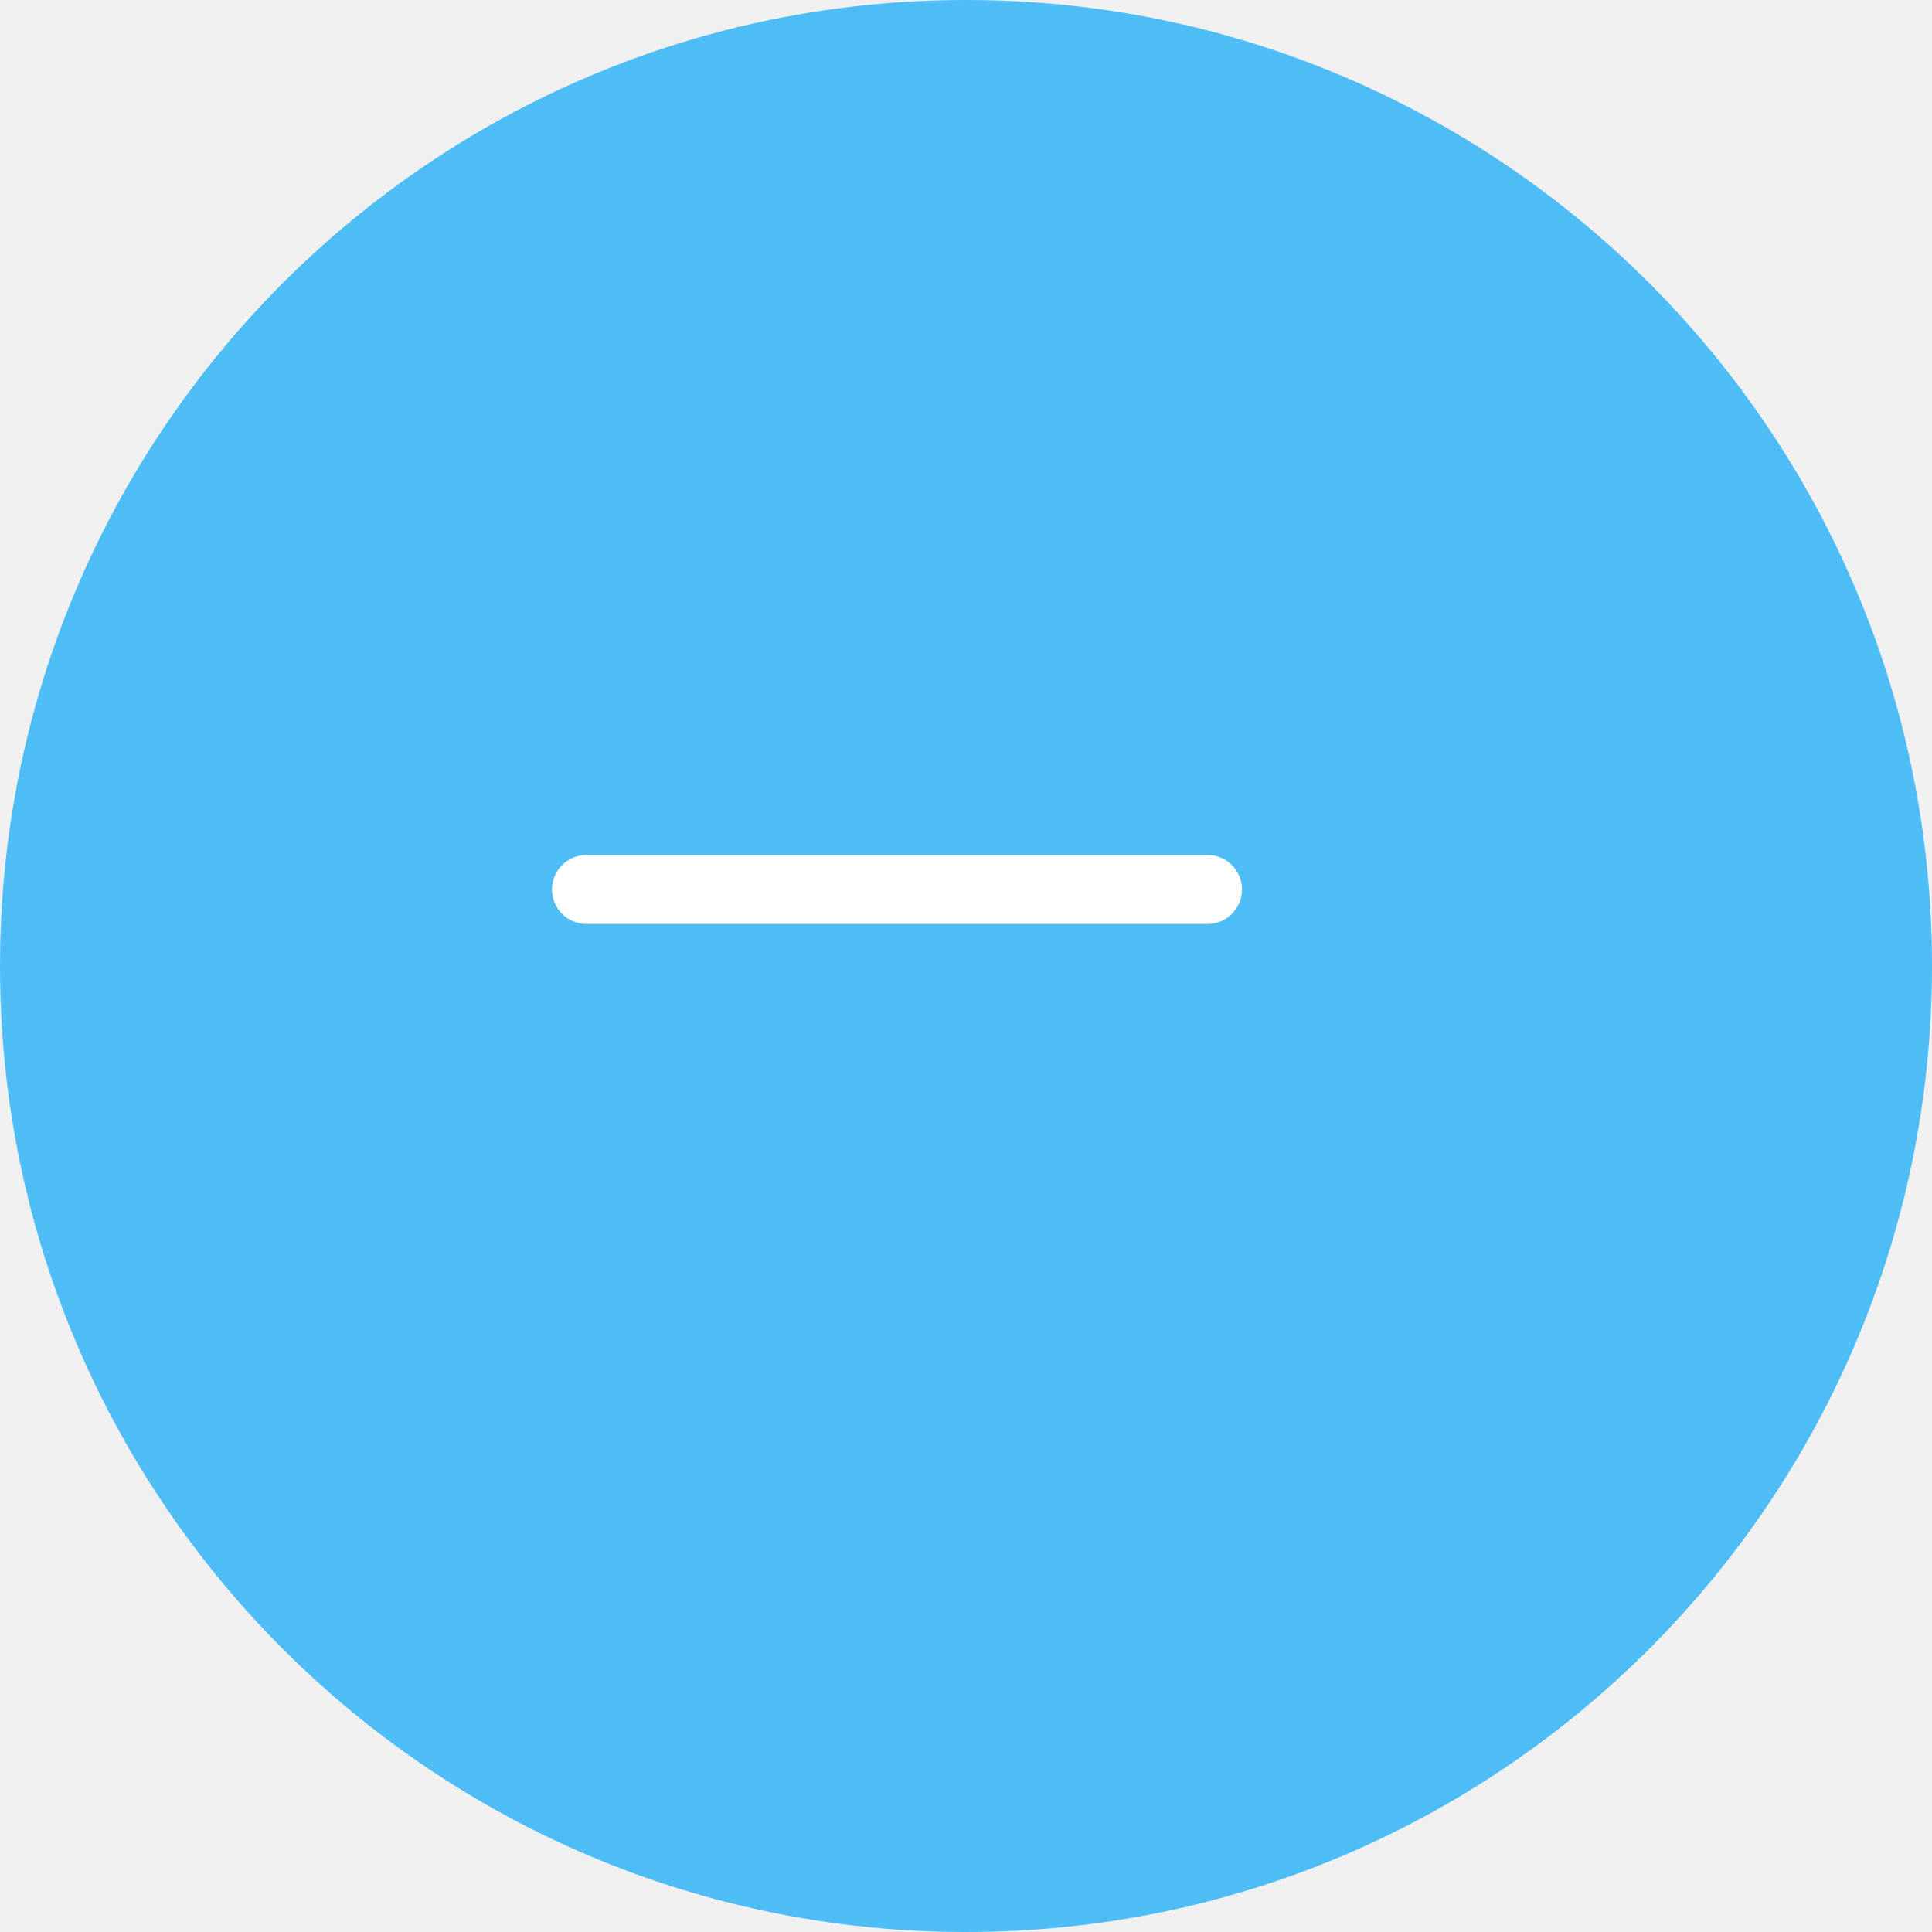
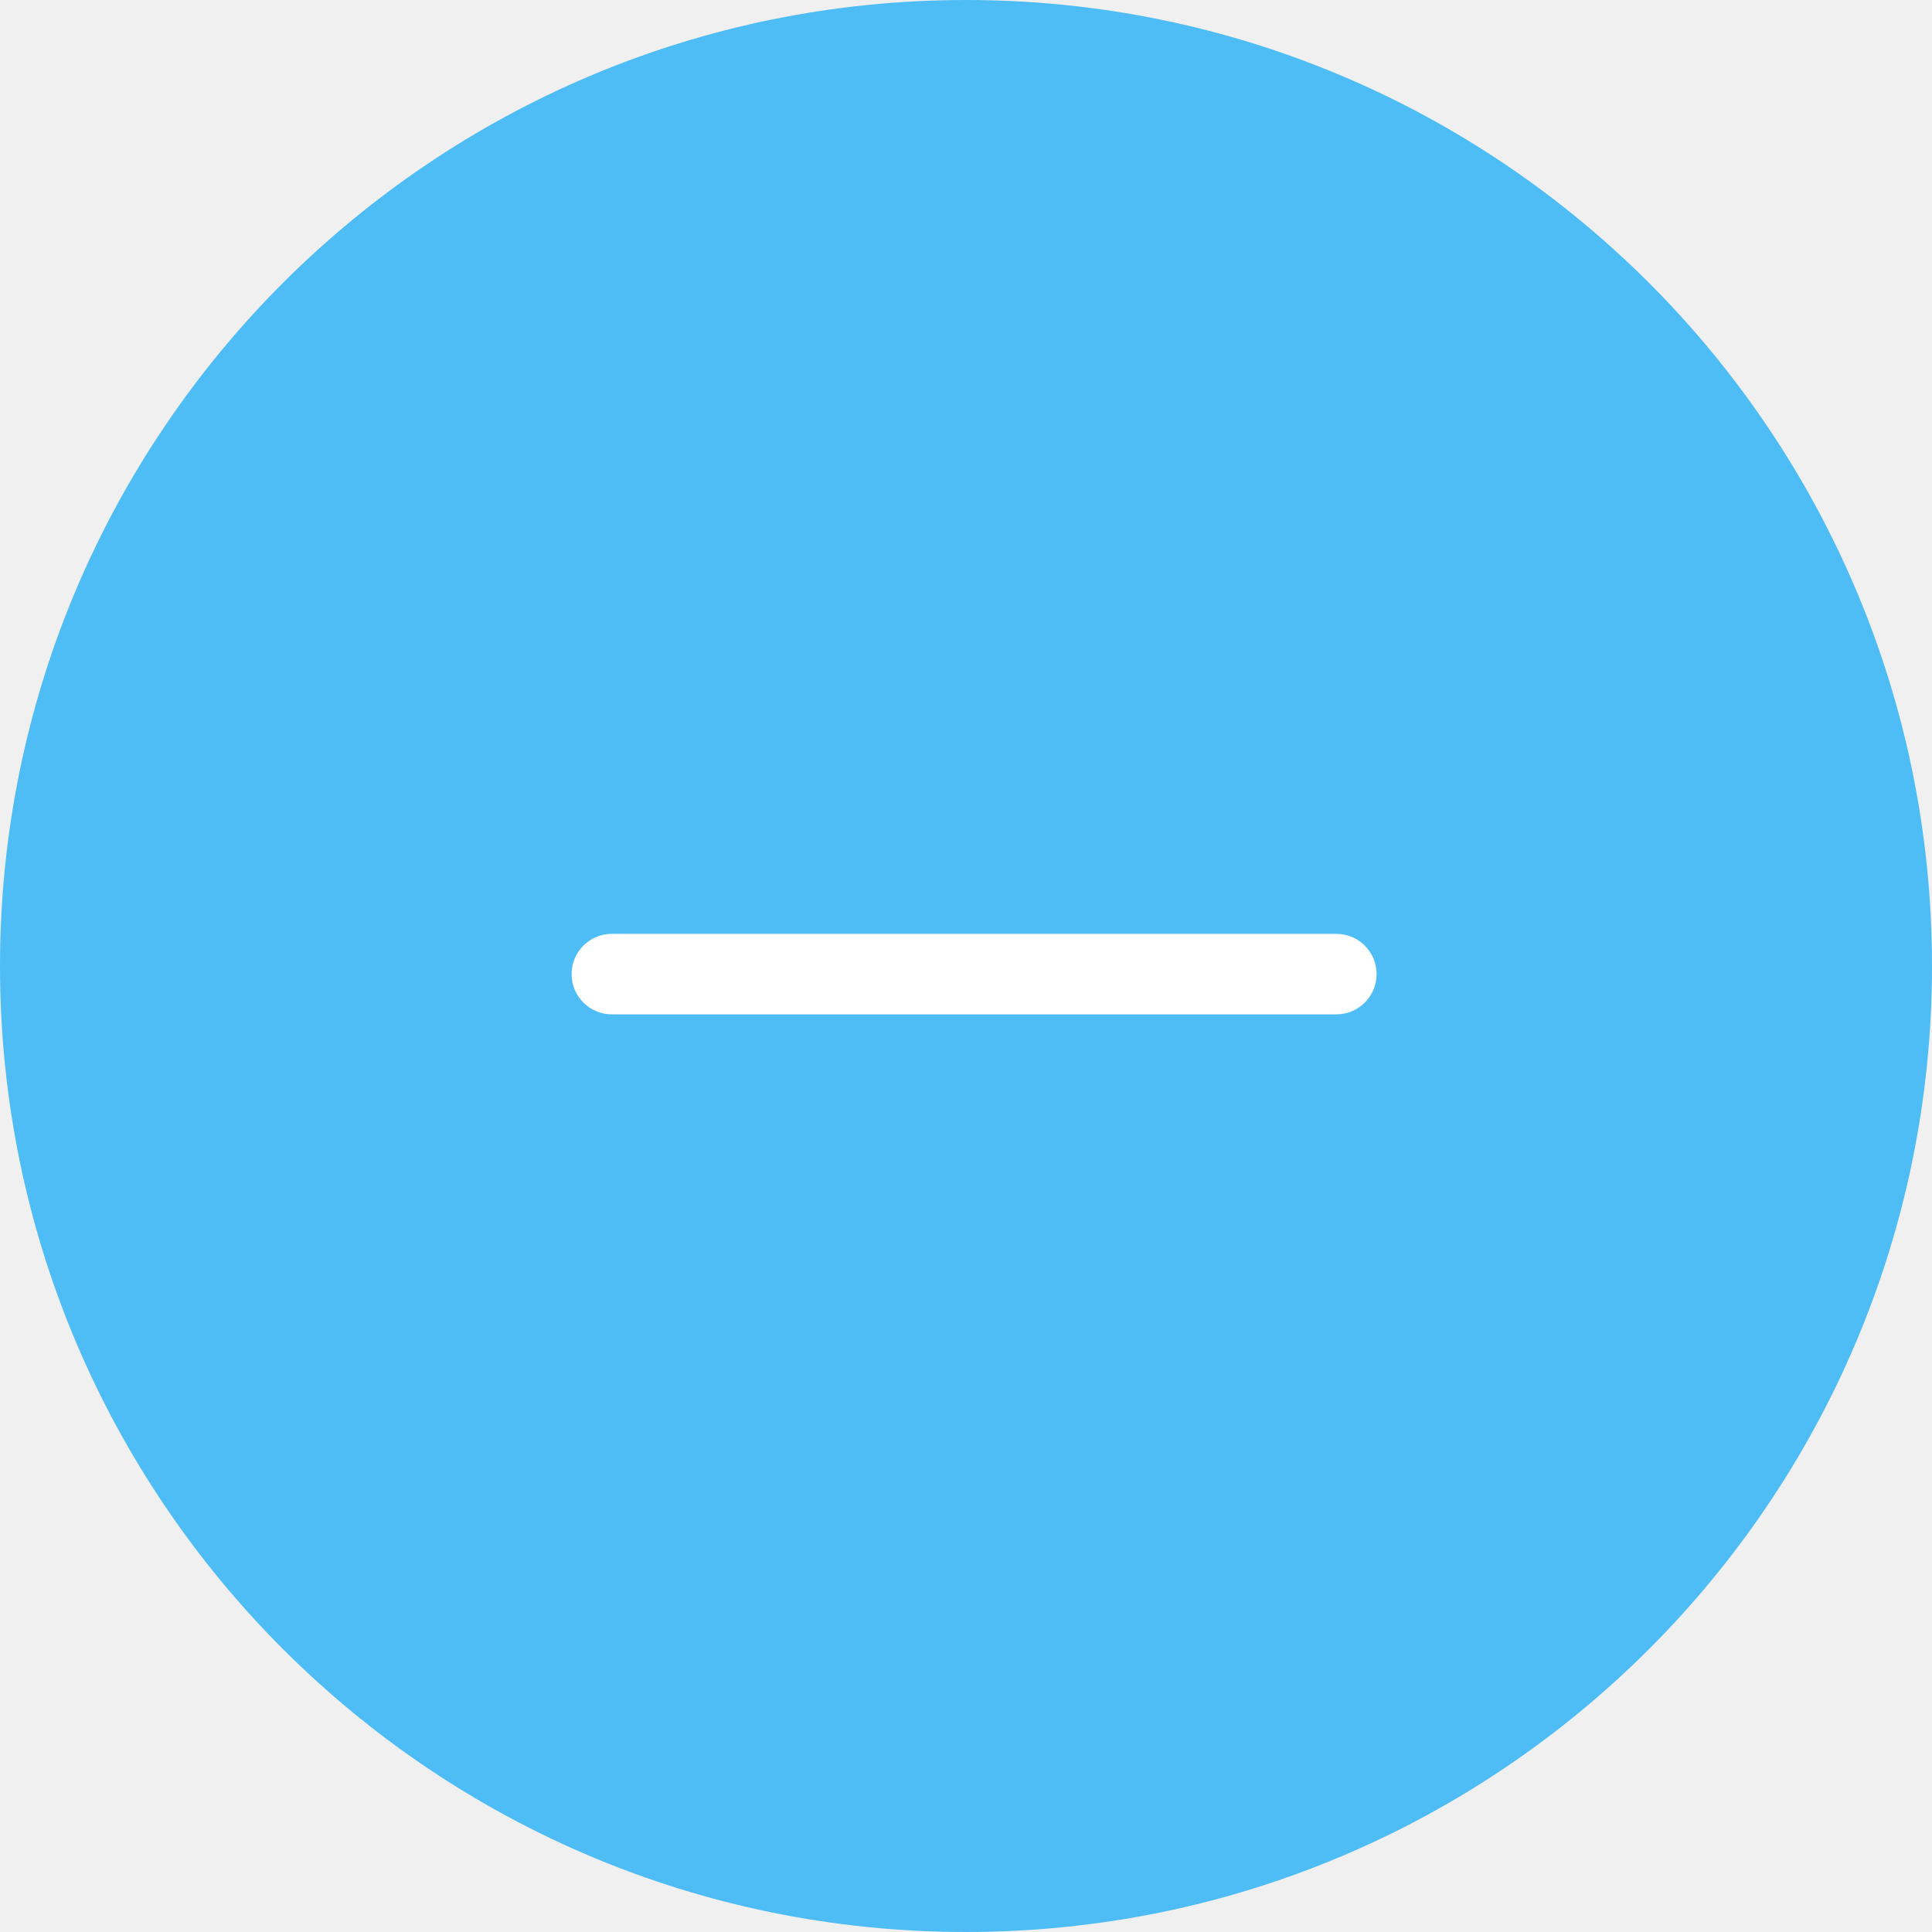
- <svg xmlns="http://www.w3.org/2000/svg" width="56" height="56" viewBox="0 0 56 56" fill="none">
-   <rect width="56" height="56" rx="28" fill="#4EBDF5" />
-   <rect width="20" height="2" rx="1" transform="matrix(1 0 0 -1 16 26.7817)" fill="white" />
+ <svg xmlns="http://www.w3.org/2000/svg" width="48" height="48" viewBox="0 0 48 48" fill="none">
+   <circle cx="24" cy="24" r="24" fill="#4EBDF5" />
+   <rect width="20" height="2" rx="1" transform="matrix(1 0 0 -1 14.2012 25.2014)" fill="white" />
</svg>
